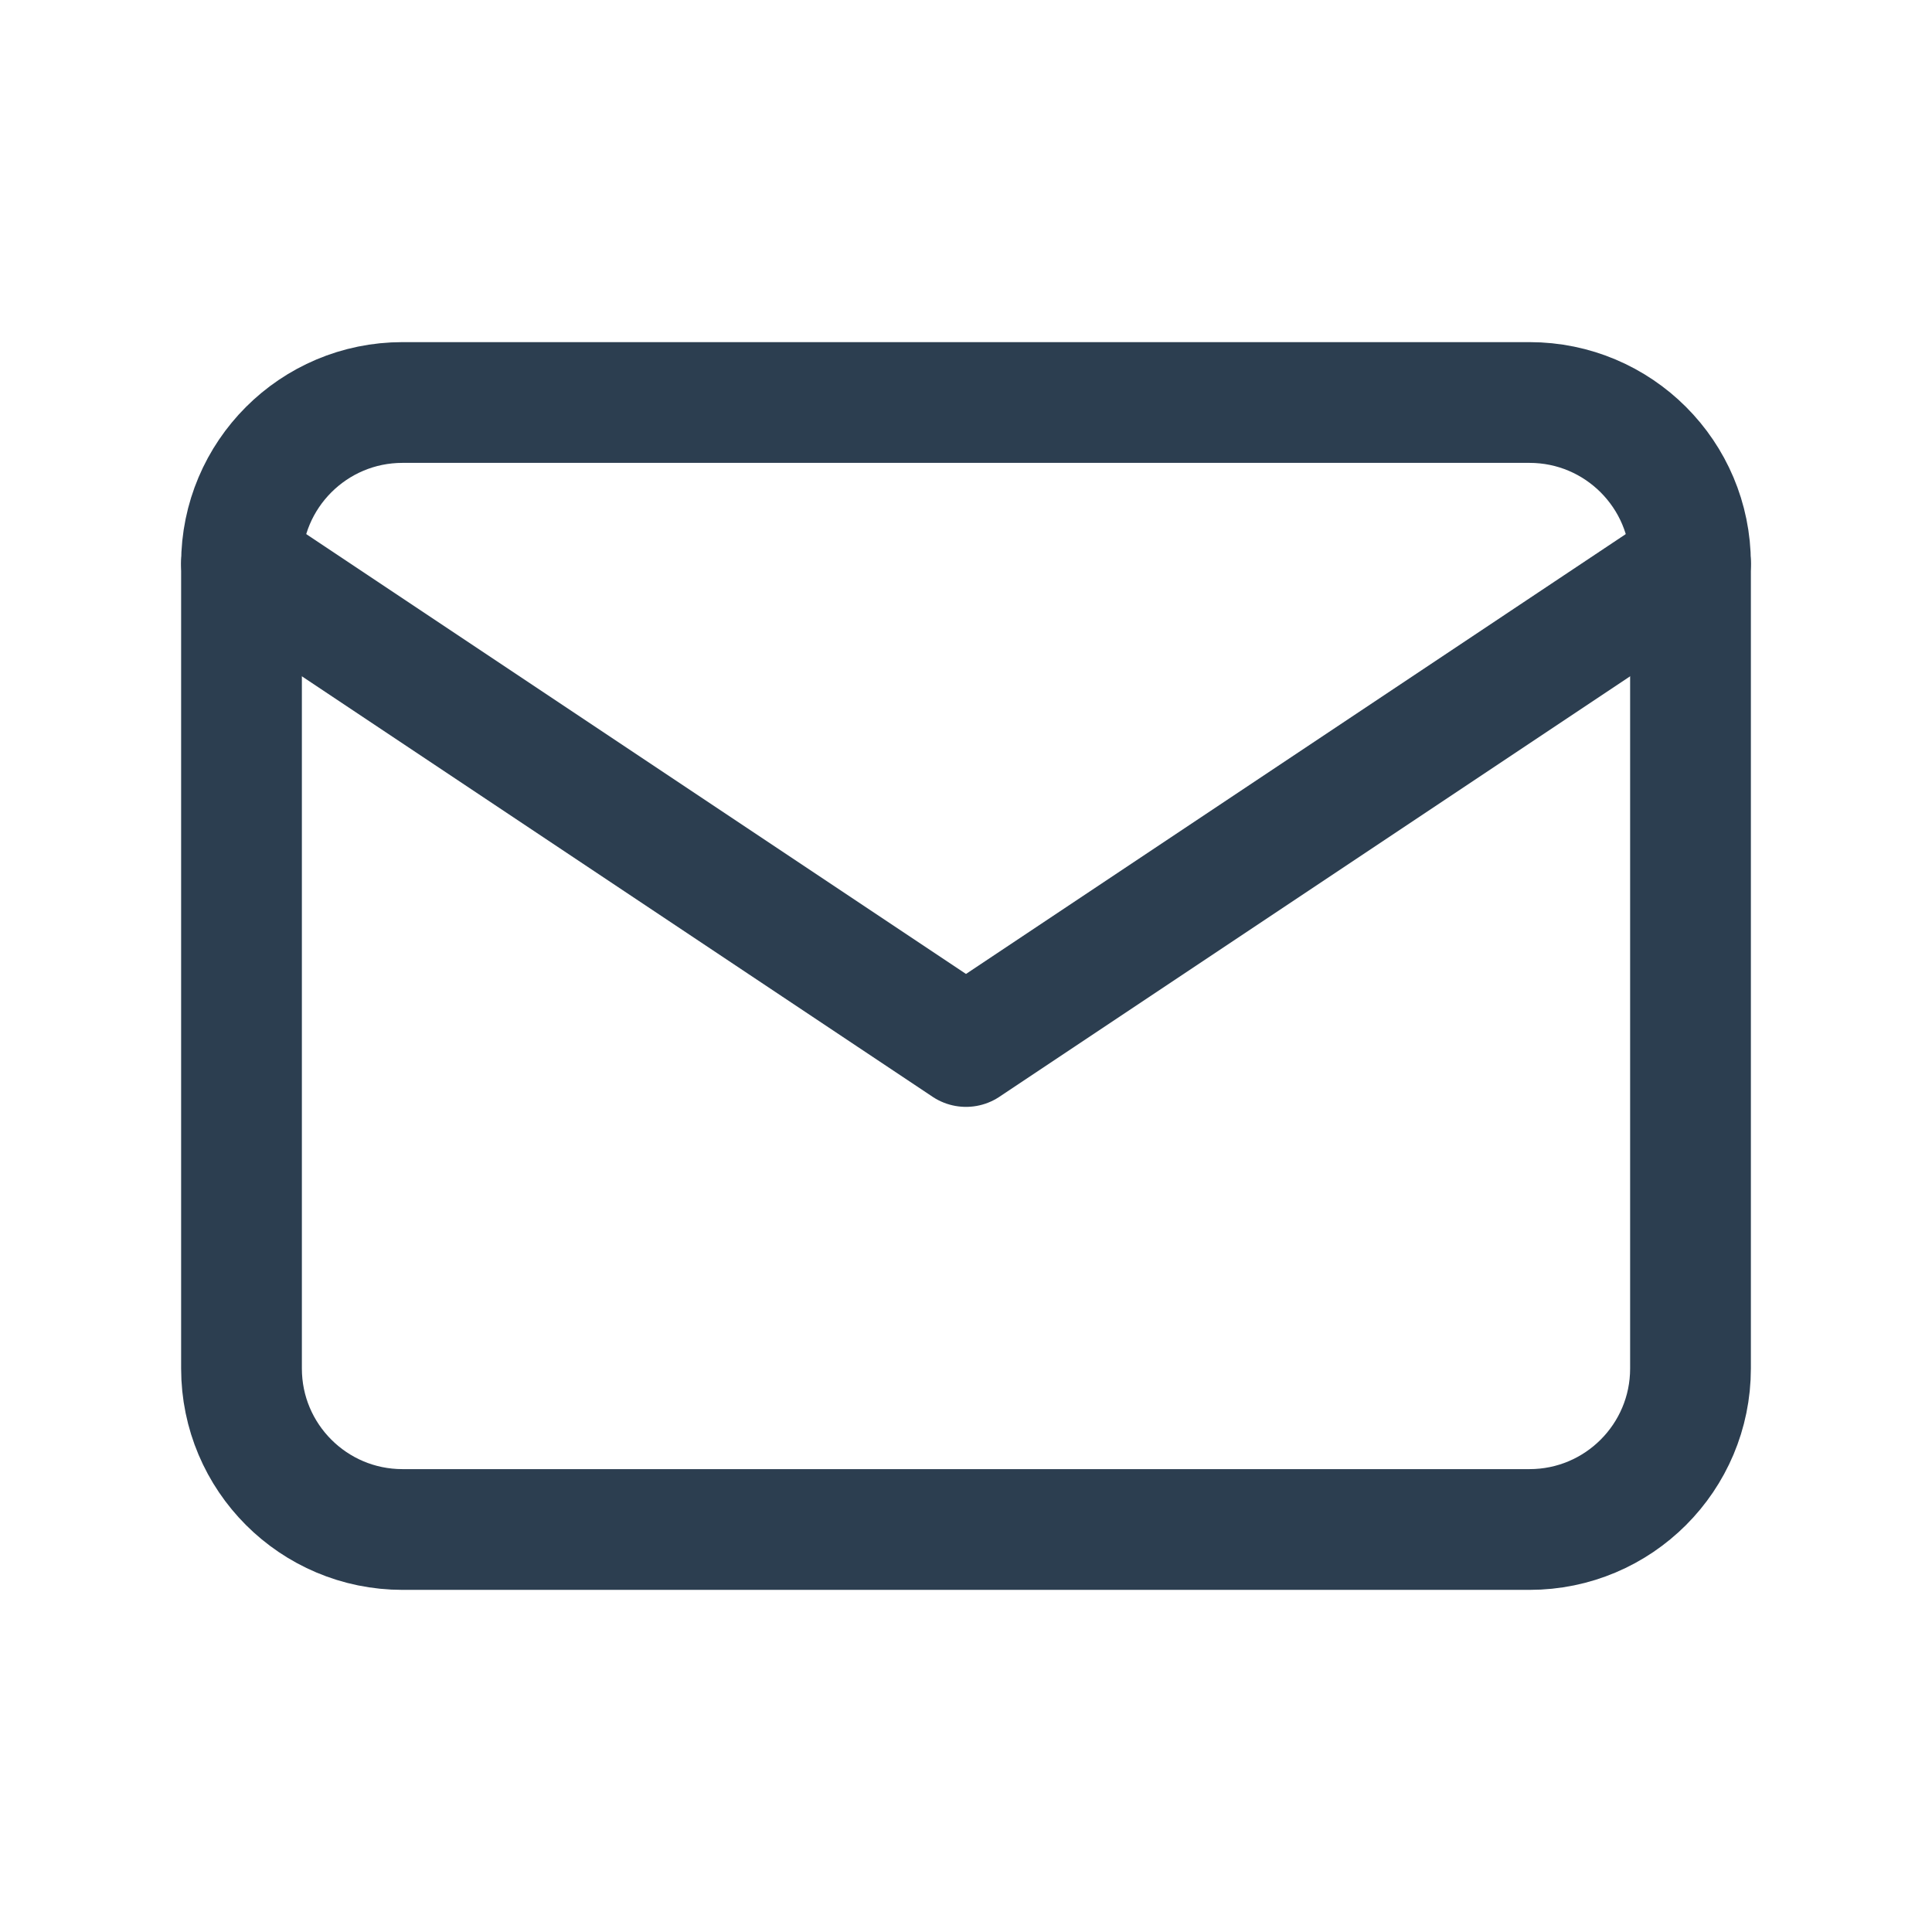
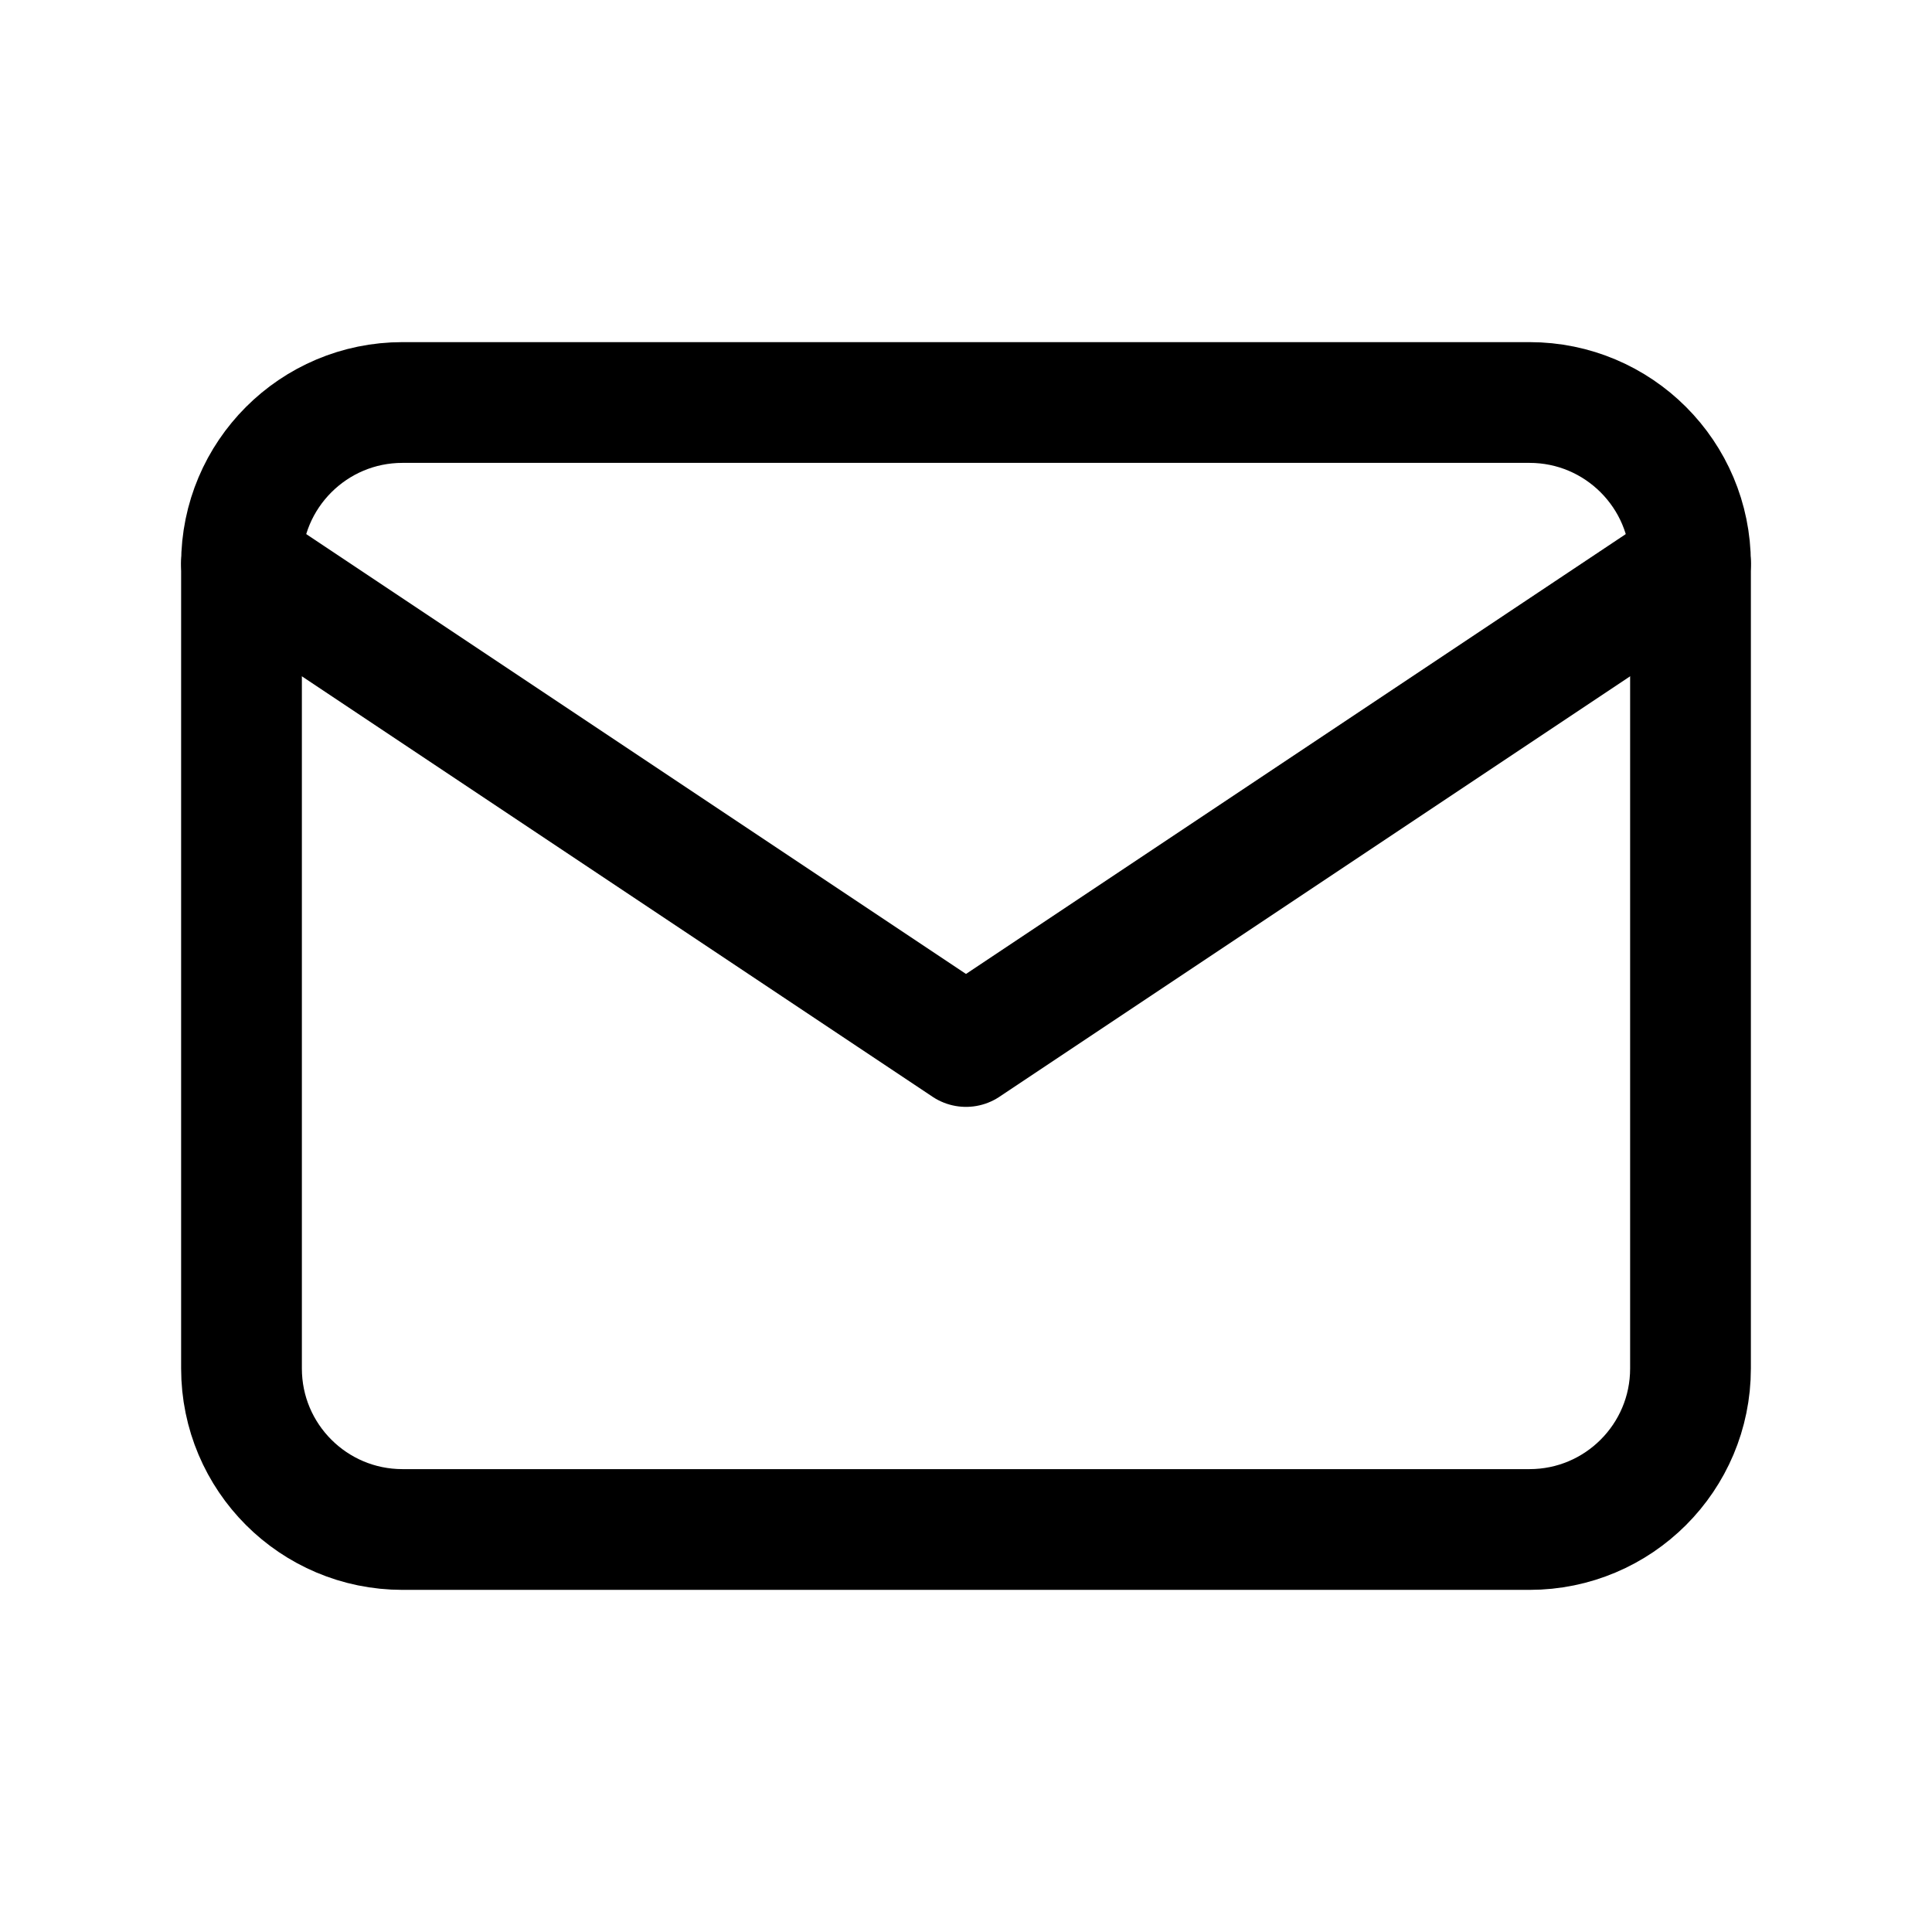
- <svg xmlns="http://www.w3.org/2000/svg" class="icon icon-tabler icon-tabler-mail" width="24" height="24" viewBox="0 0 24 24" stroke-width="1.5" stroke="#2c3e50" fill="none" stroke-linecap="round" stroke-linejoin="round">
+ <svg xmlns="http://www.w3.org/2000/svg" class="icon icon-tabler icon-tabler-mail" width="24" height="24" viewBox="0 0 24 24" stroke-width="1.5" stroke="currentColor" fill="none" stroke-linecap="round" stroke-linejoin="round">
  <path stroke="none" d="M0 0h24v24H0z" fill="none" />
  <rect x="3" y="5" width="18" height="14" rx="2" />
  <polyline points="3 7 12 13 21 7" />
</svg>
